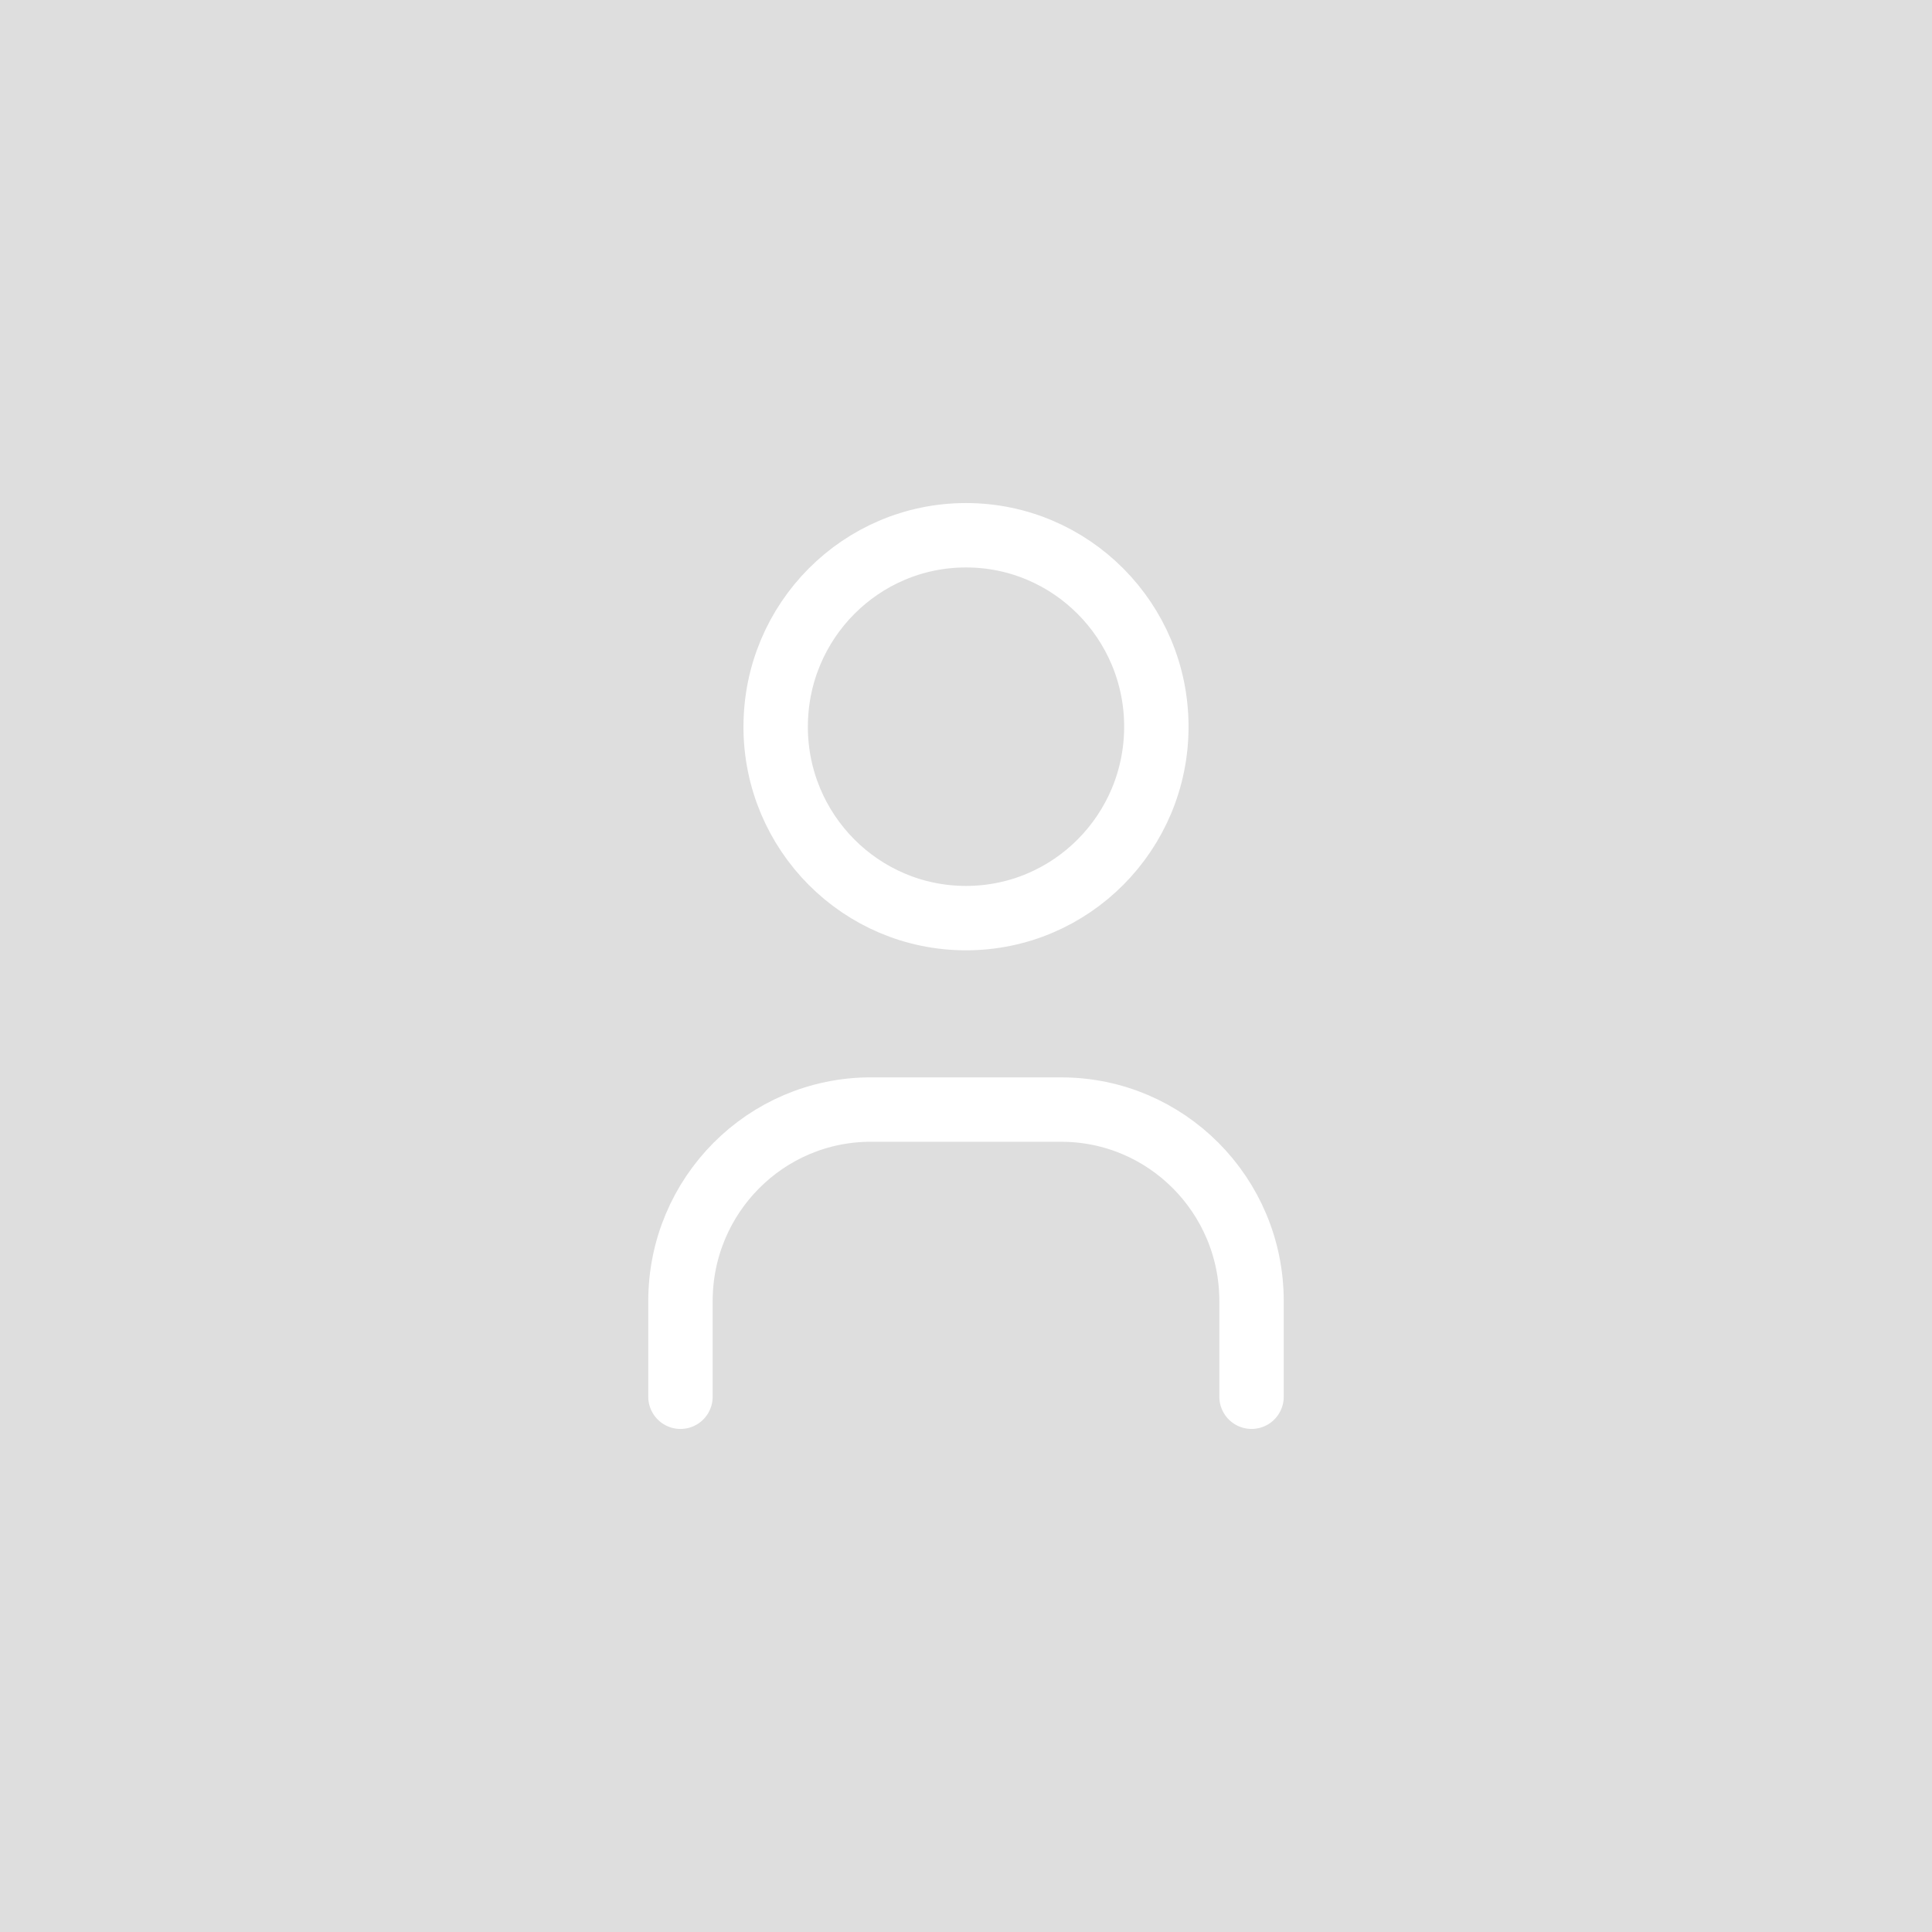
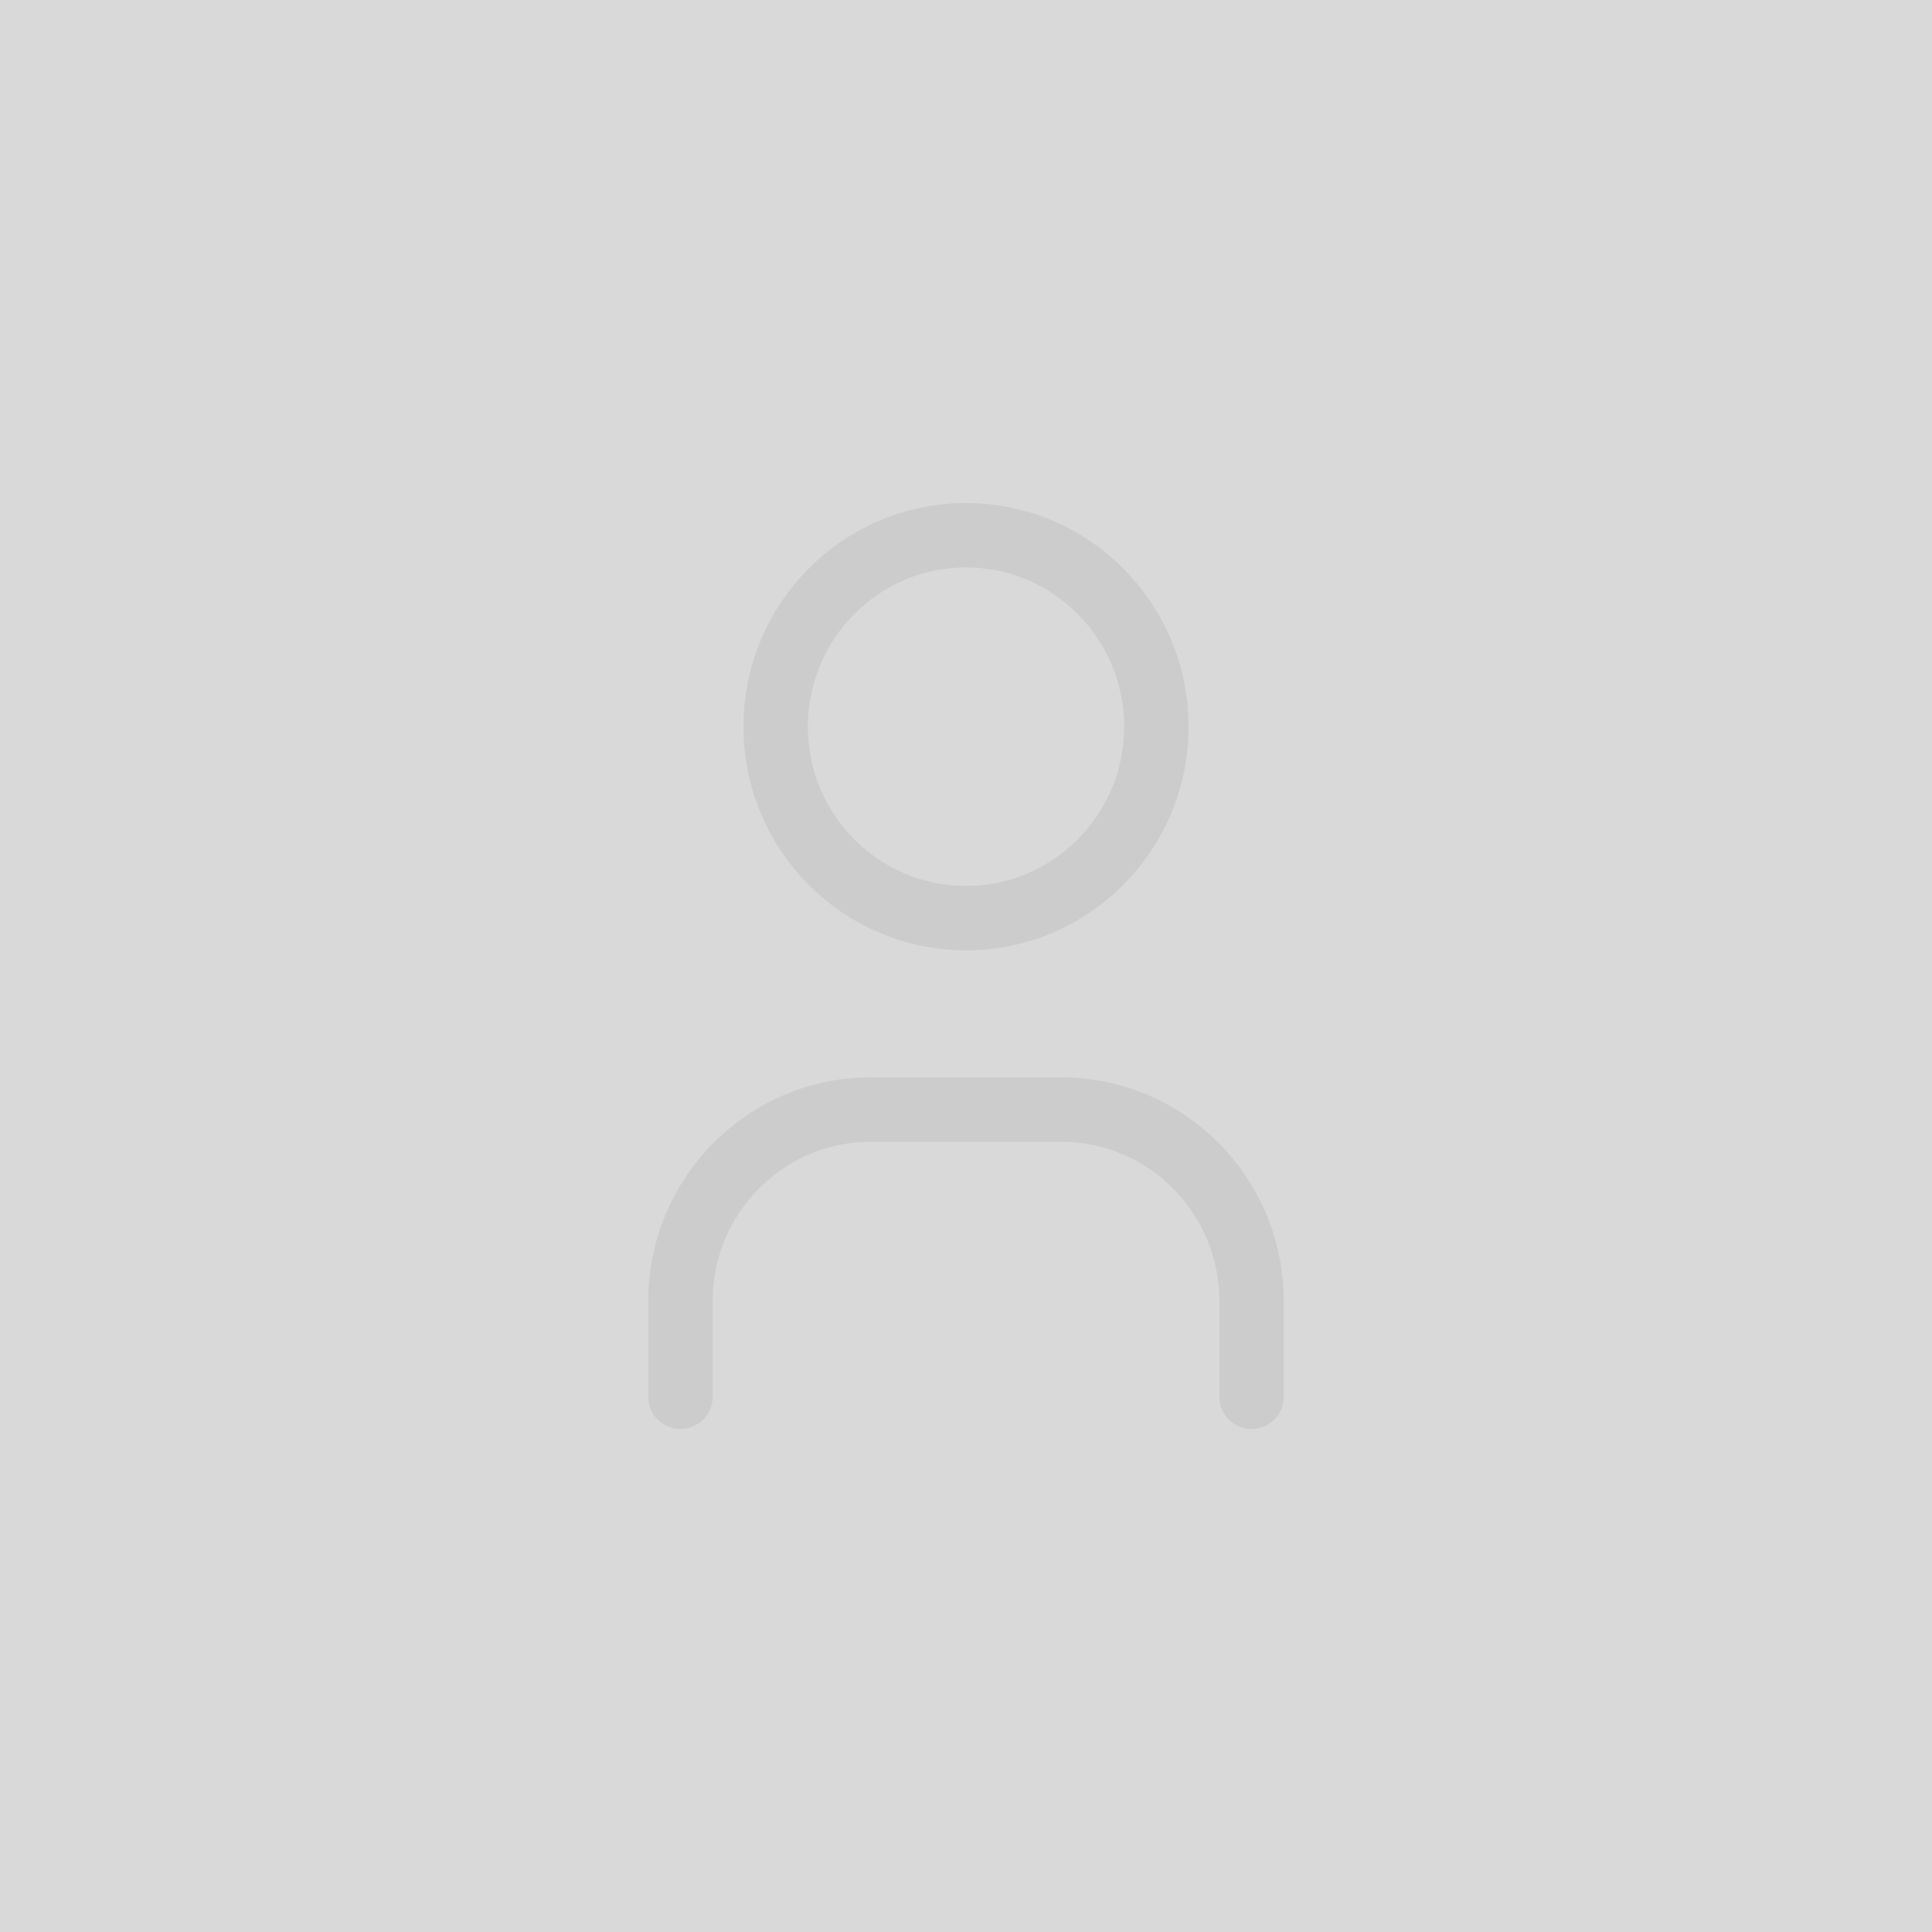
<svg xmlns="http://www.w3.org/2000/svg" xml:space="preserve" width="79.375mm" height="79.375mm" version="1.1" style="shape-rendering:geometricPrecision; text-rendering:geometricPrecision; image-rendering:optimizeQuality; fill-rule:evenodd; clip-rule:evenodd" viewBox="0 0 1848.71 1848.71">
  <defs>
    <style type="text/css">
   
-     .str0 {stroke:white;stroke-width:61.62;stroke-linecap:round;stroke-linejoin:round;stroke-miterlimit:22.926}
+     .str0 {stroke:#999999;stroke-width:61.62;stroke-linecap:round;stroke-linejoin:round;stroke-miterlimit:22.926;stroke-opacity:0.2}
    .fil1 {fill:none}
-     .fil0 {fill:#CCCCCC;fill-opacity:0.502}
+     .fil0 {fill:gray;fill-opacity:0.2}
   
  </style>
  </defs>
  <g id="Layer_x0020_1">
-     <g id="_1637977294896">
+     <g id="_2318692524720">
      <polygon class="fil0" points="-0,0 1848.71,0 1848.71,1848.71 -0,1848.71 " />
-       <path class="fil1 str0" d="M742.21 695.36c0.02,101.16 81.58,183.18 182.15,183.18 100.58,0 182.14,-82.03 182.14,-183.18 0,-101.15 -81.56,-183.18 -182.14,-183.18 -100.56,0 -182.13,82.03 -182.13,183.18" />
-       <path class="fil1 str0" d="M651.13 1336.53l0 -91.6c0.02,-101.17 81.58,-183.2 182.16,-183.2l182.15 0.02c100.58,-0.02 182.14,82.01 182.14,183.17l0 91.6" />
+       <path class="fil1 str0" d="M742.21 695.36c0.02,101.16 81.58,183.18 182.15,183.18 100.58,0 182.14,-82.03 182.14,-183.18 0,-101.15 -81.56,-183.18 -182.14,-183.18 -100.56,0 -182.13,82.03 -182.13,183.18m-91.1 641.17l0 -91.6c0.02,-101.17 81.58,-183.2 182.16,-183.2l182.15 0.02c100.58,-0.02 182.14,82.01 182.14,183.17l0 91.6" />
    </g>
  </g>
</svg>
